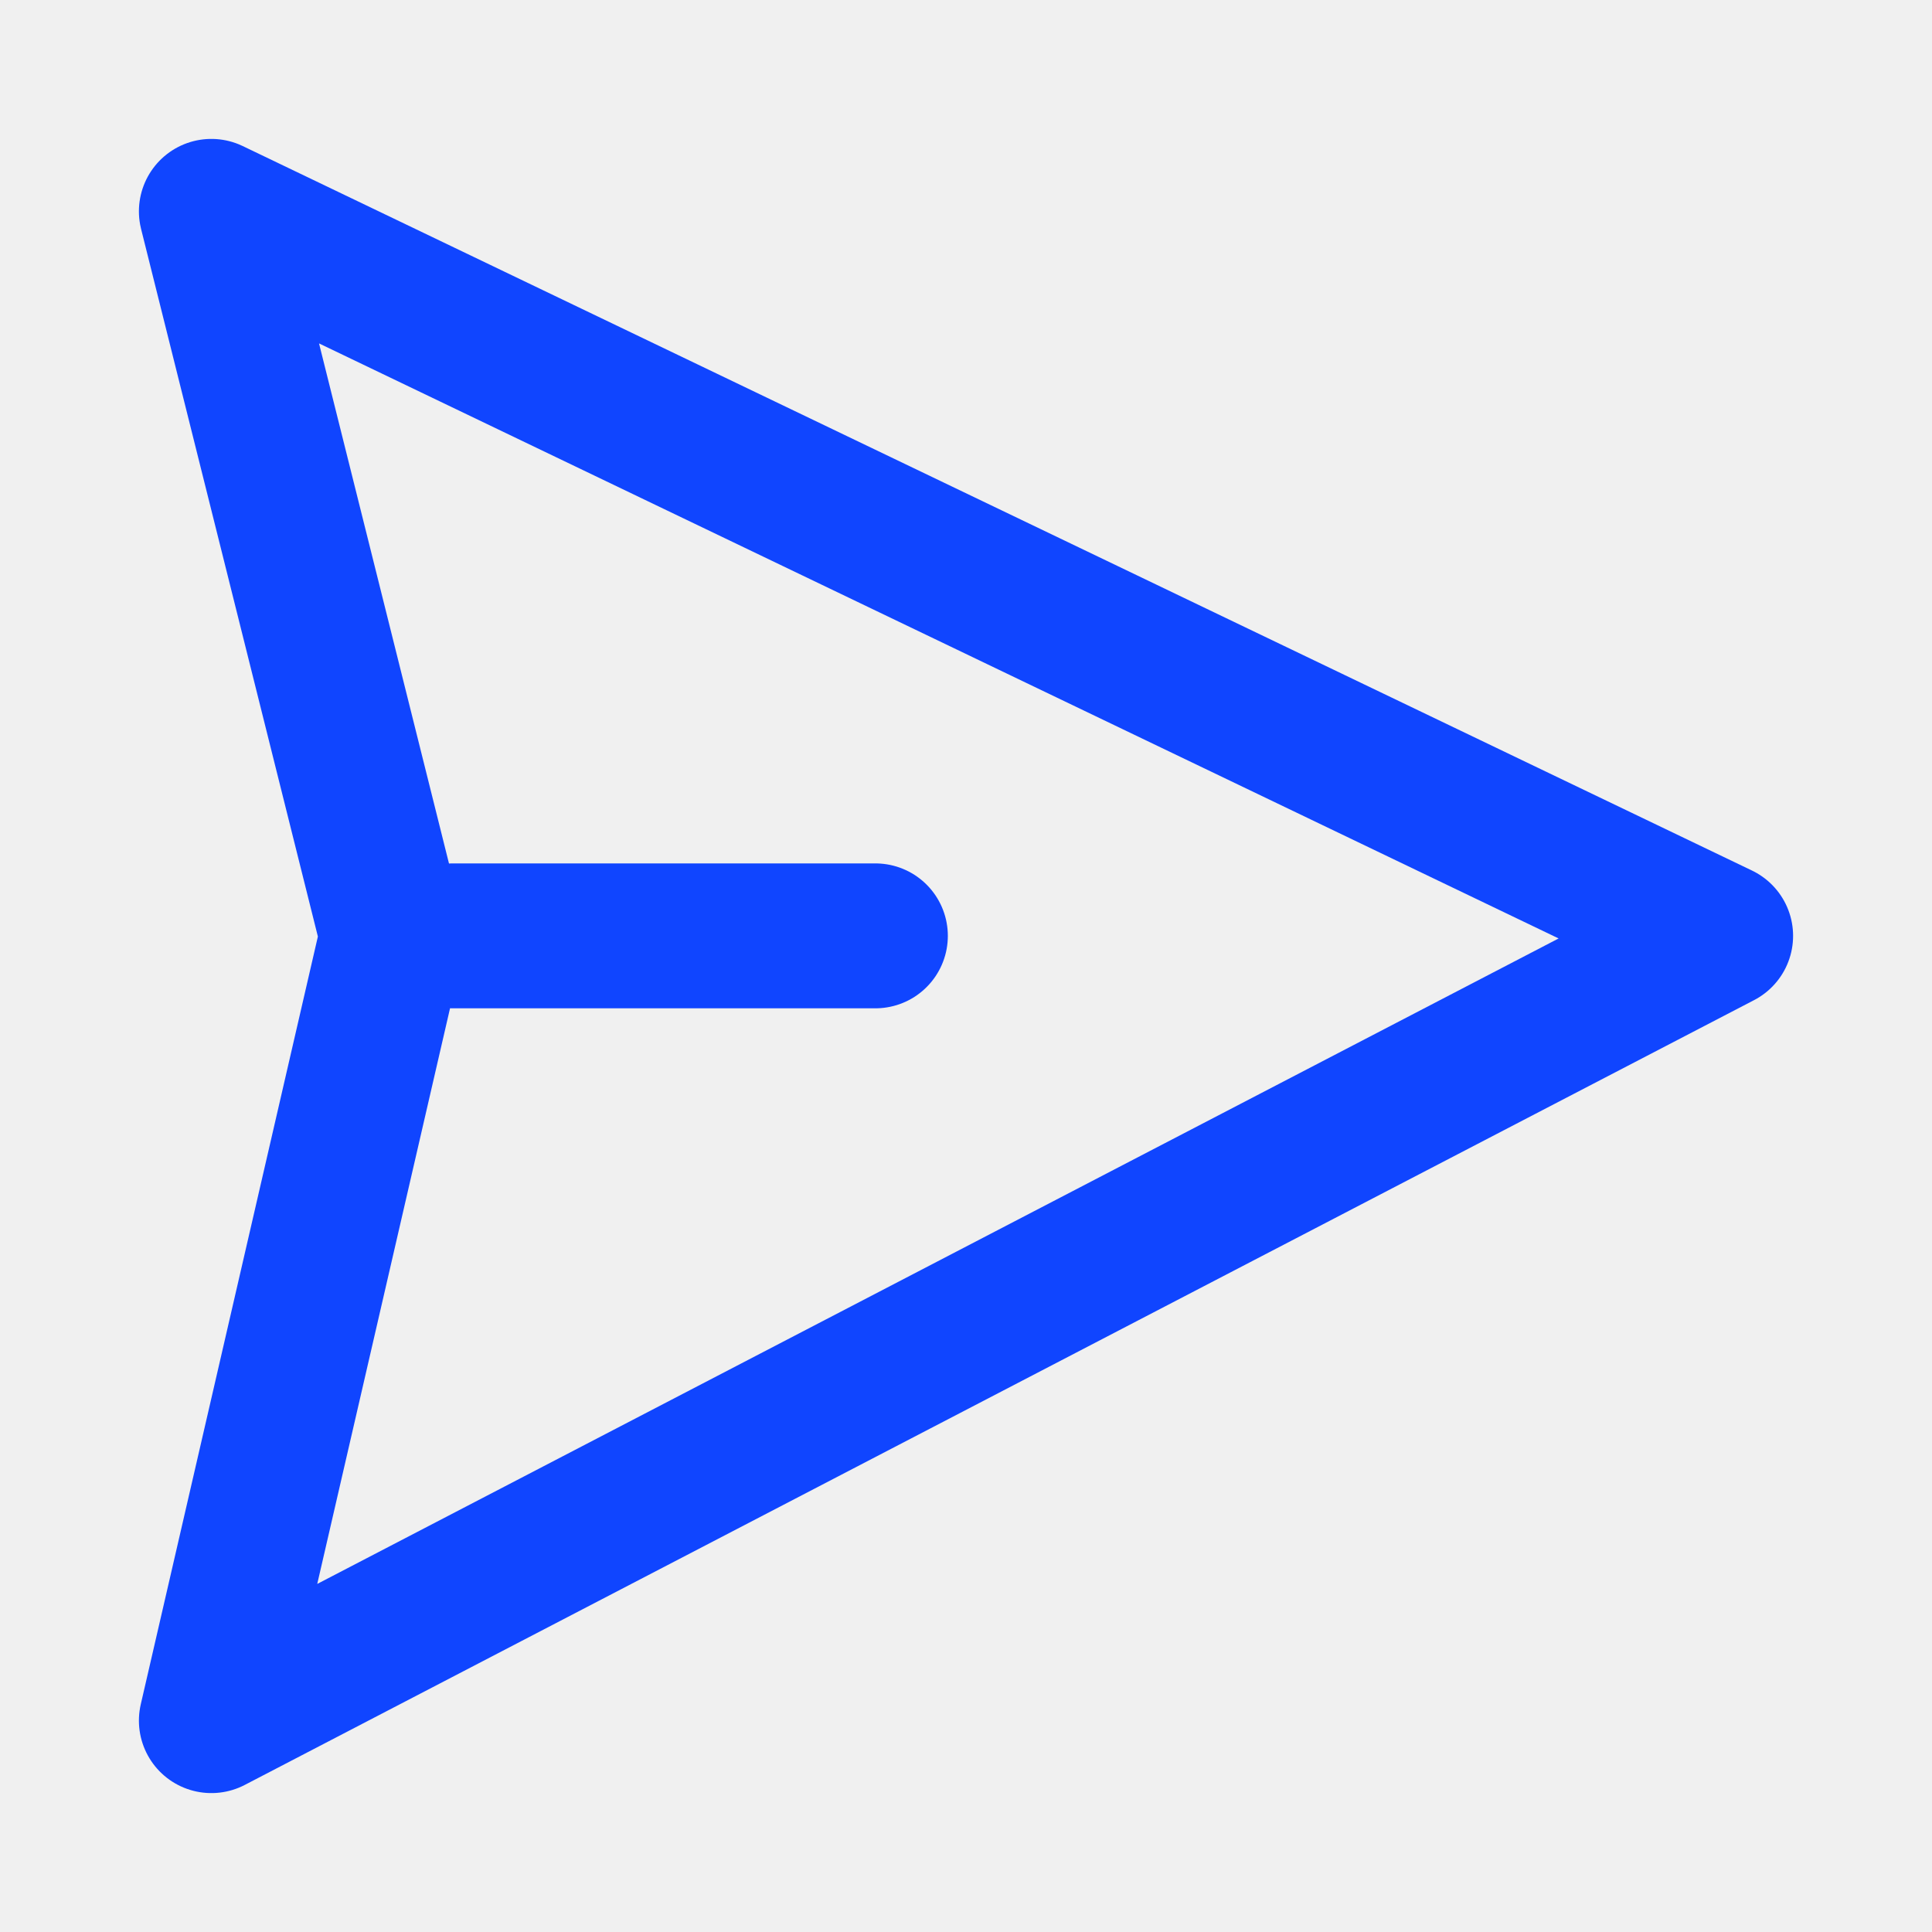
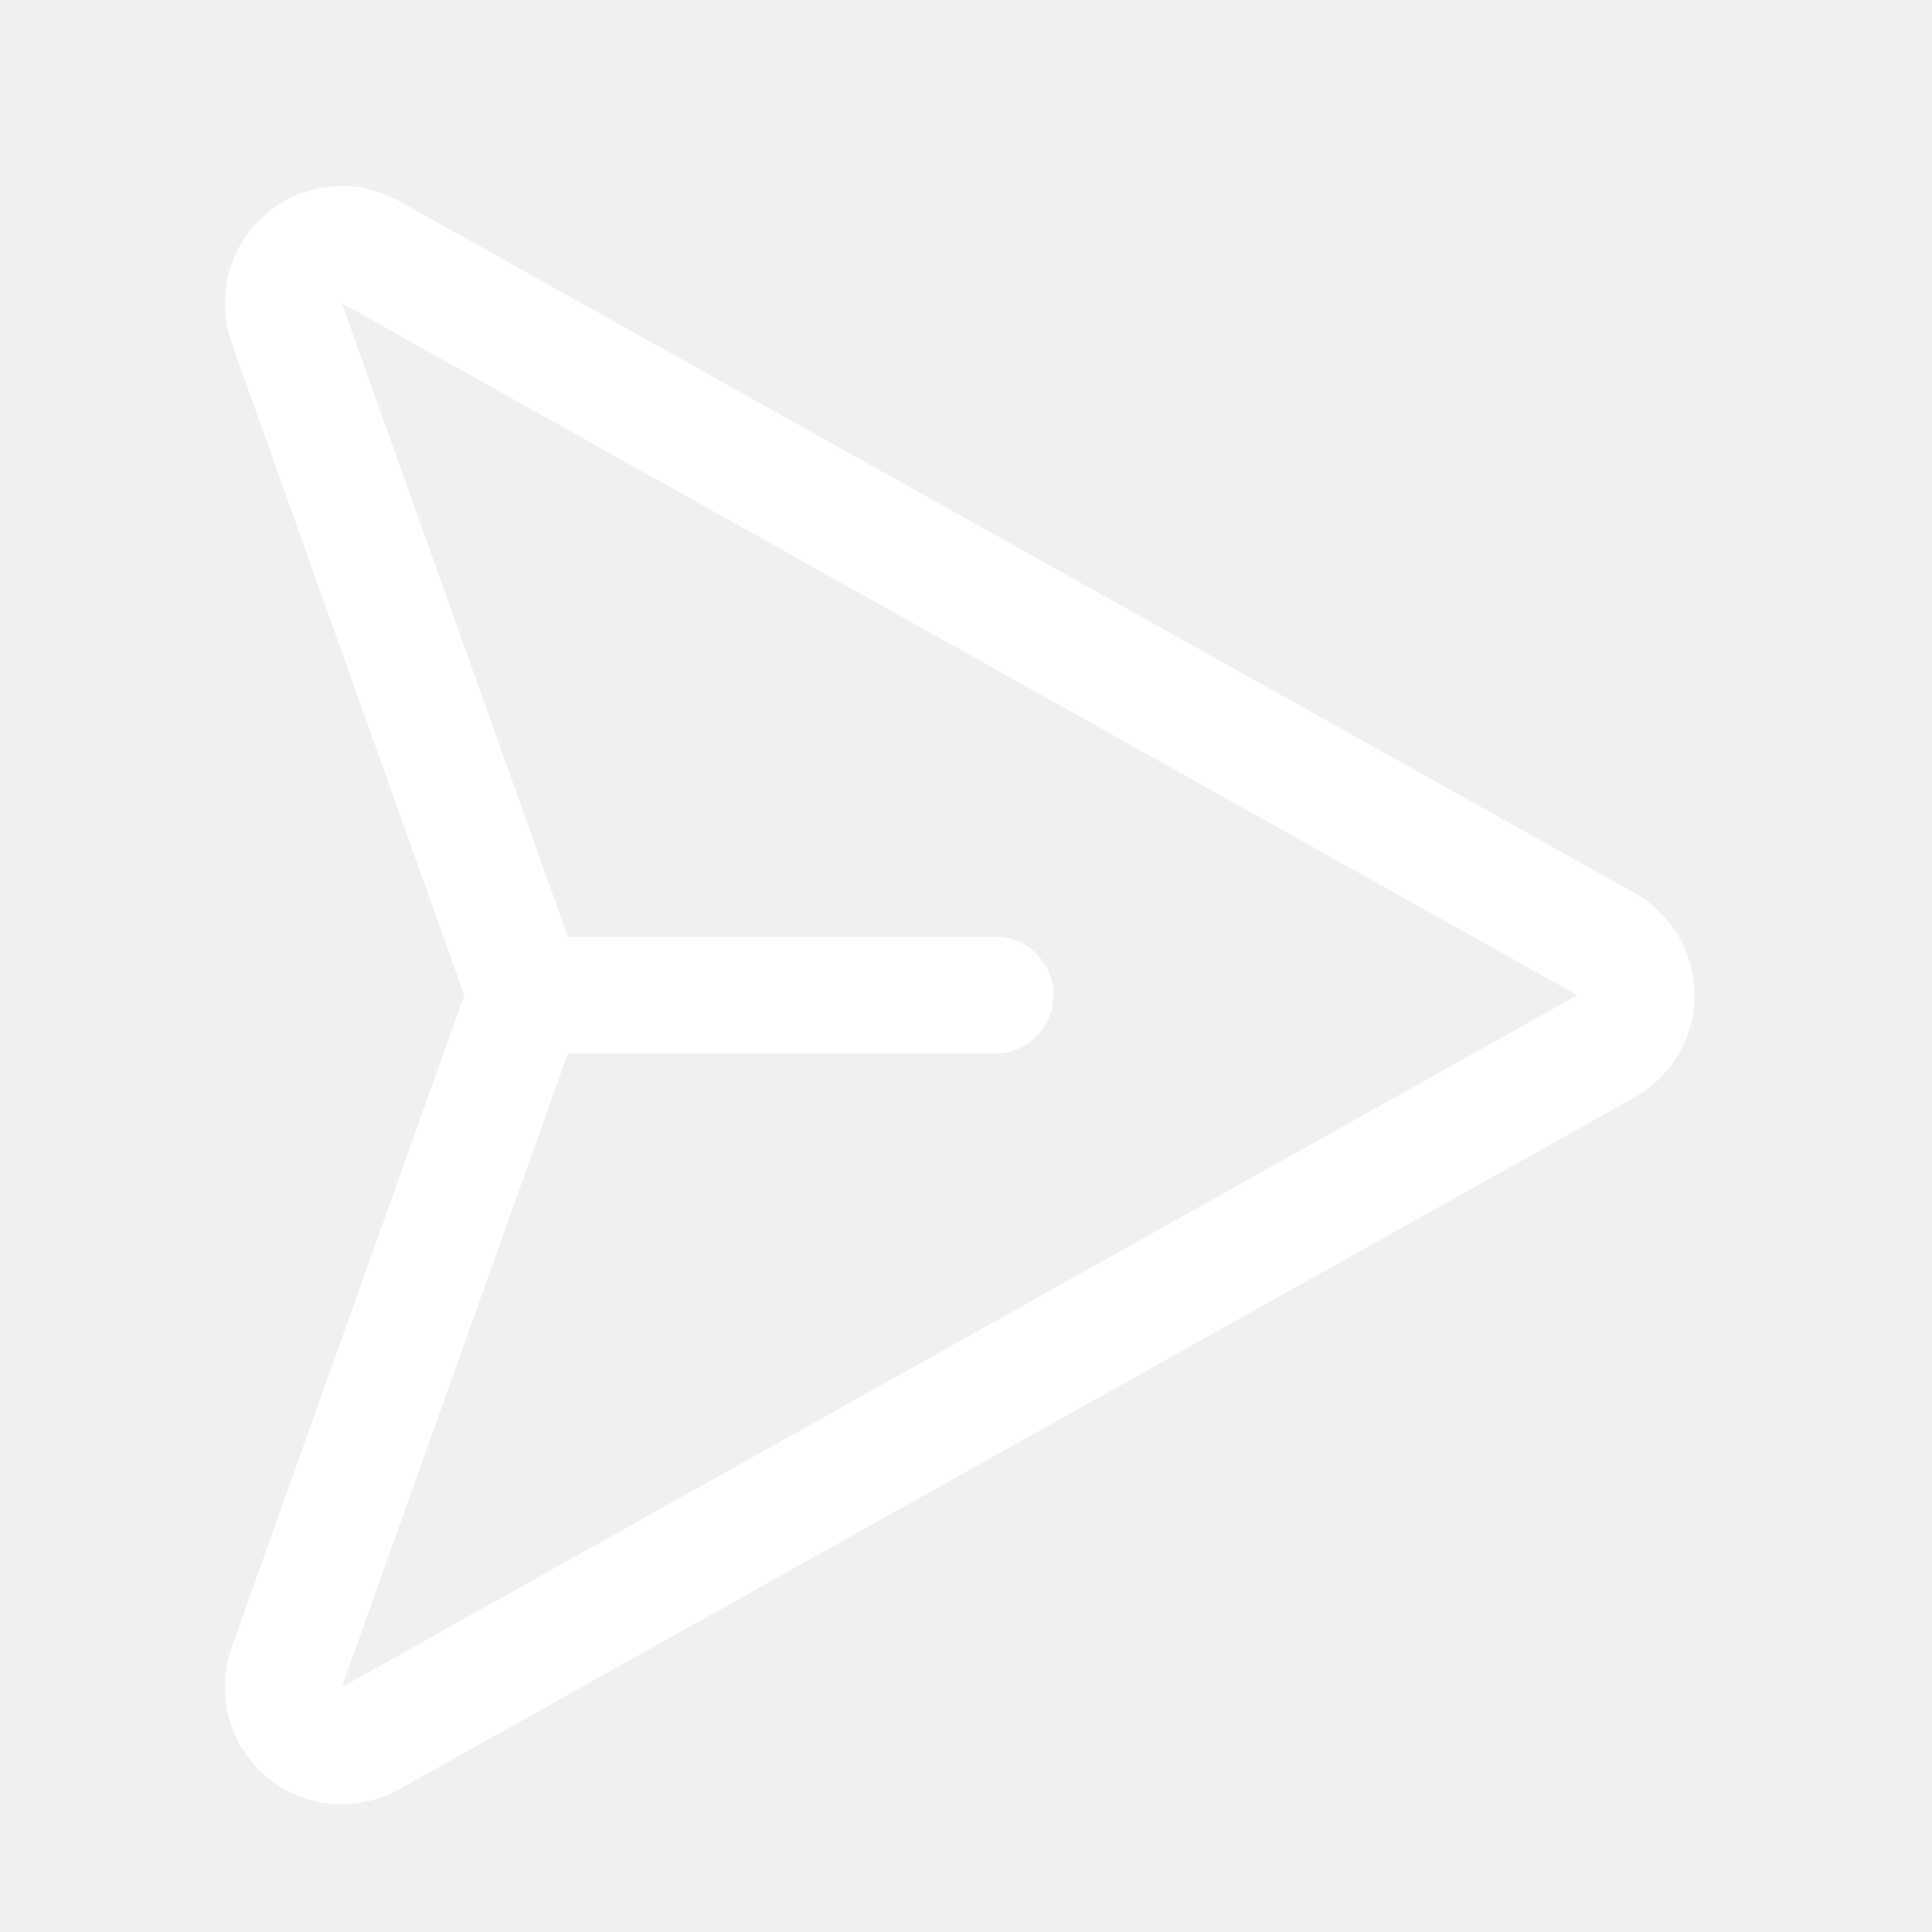
- <svg xmlns="http://www.w3.org/2000/svg" width="20" height="20" viewBox="0 0 20 20" fill="none">
-   <path d="M2.188 2.188L17.812 9.688L2.188 17.812L4.062 9.688L2.188 2.188Z" stroke="#1045FF" stroke-width="1.5" stroke-linecap="round" stroke-linejoin="round" />
-   <path d="M4.688 9.688H9.062" stroke="#1045FF" stroke-width="1.5" stroke-linecap="round" stroke-linejoin="round" />
+ <svg xmlns="http://www.w3.org/2000/svg" width="13" height="13" viewBox="0 0 13 13" fill="none">
+   <path d="M10.805 6.352L2.49 1.695C2.42 1.656 2.34 1.64 2.261 1.648C2.181 1.656 2.106 1.688 2.045 1.74C1.984 1.792 1.94 1.861 1.92 1.938C1.899 2.015 1.902 2.097 1.929 2.173L3.495 6.563C3.529 6.649 3.529 6.744 3.495 6.829L1.929 11.22C1.902 11.295 1.899 11.377 1.92 11.454C1.94 11.532 1.984 11.601 2.045 11.653C2.106 11.705 2.181 11.737 2.261 11.745C2.34 11.753 2.42 11.736 2.49 11.698L10.805 7.041C10.866 7.007 10.917 6.957 10.953 6.896C10.989 6.836 11.008 6.767 11.008 6.696C11.008 6.626 10.989 6.557 10.953 6.496C10.917 6.436 10.866 6.386 10.805 6.352V6.352Z" stroke="white" stroke-width="0.788" stroke-linecap="round" stroke-linejoin="round" />
+   <path d="M3.544 6.696H6.694" stroke="white" stroke-width="0.788" stroke-linecap="round" stroke-linejoin="round" />
</svg>
